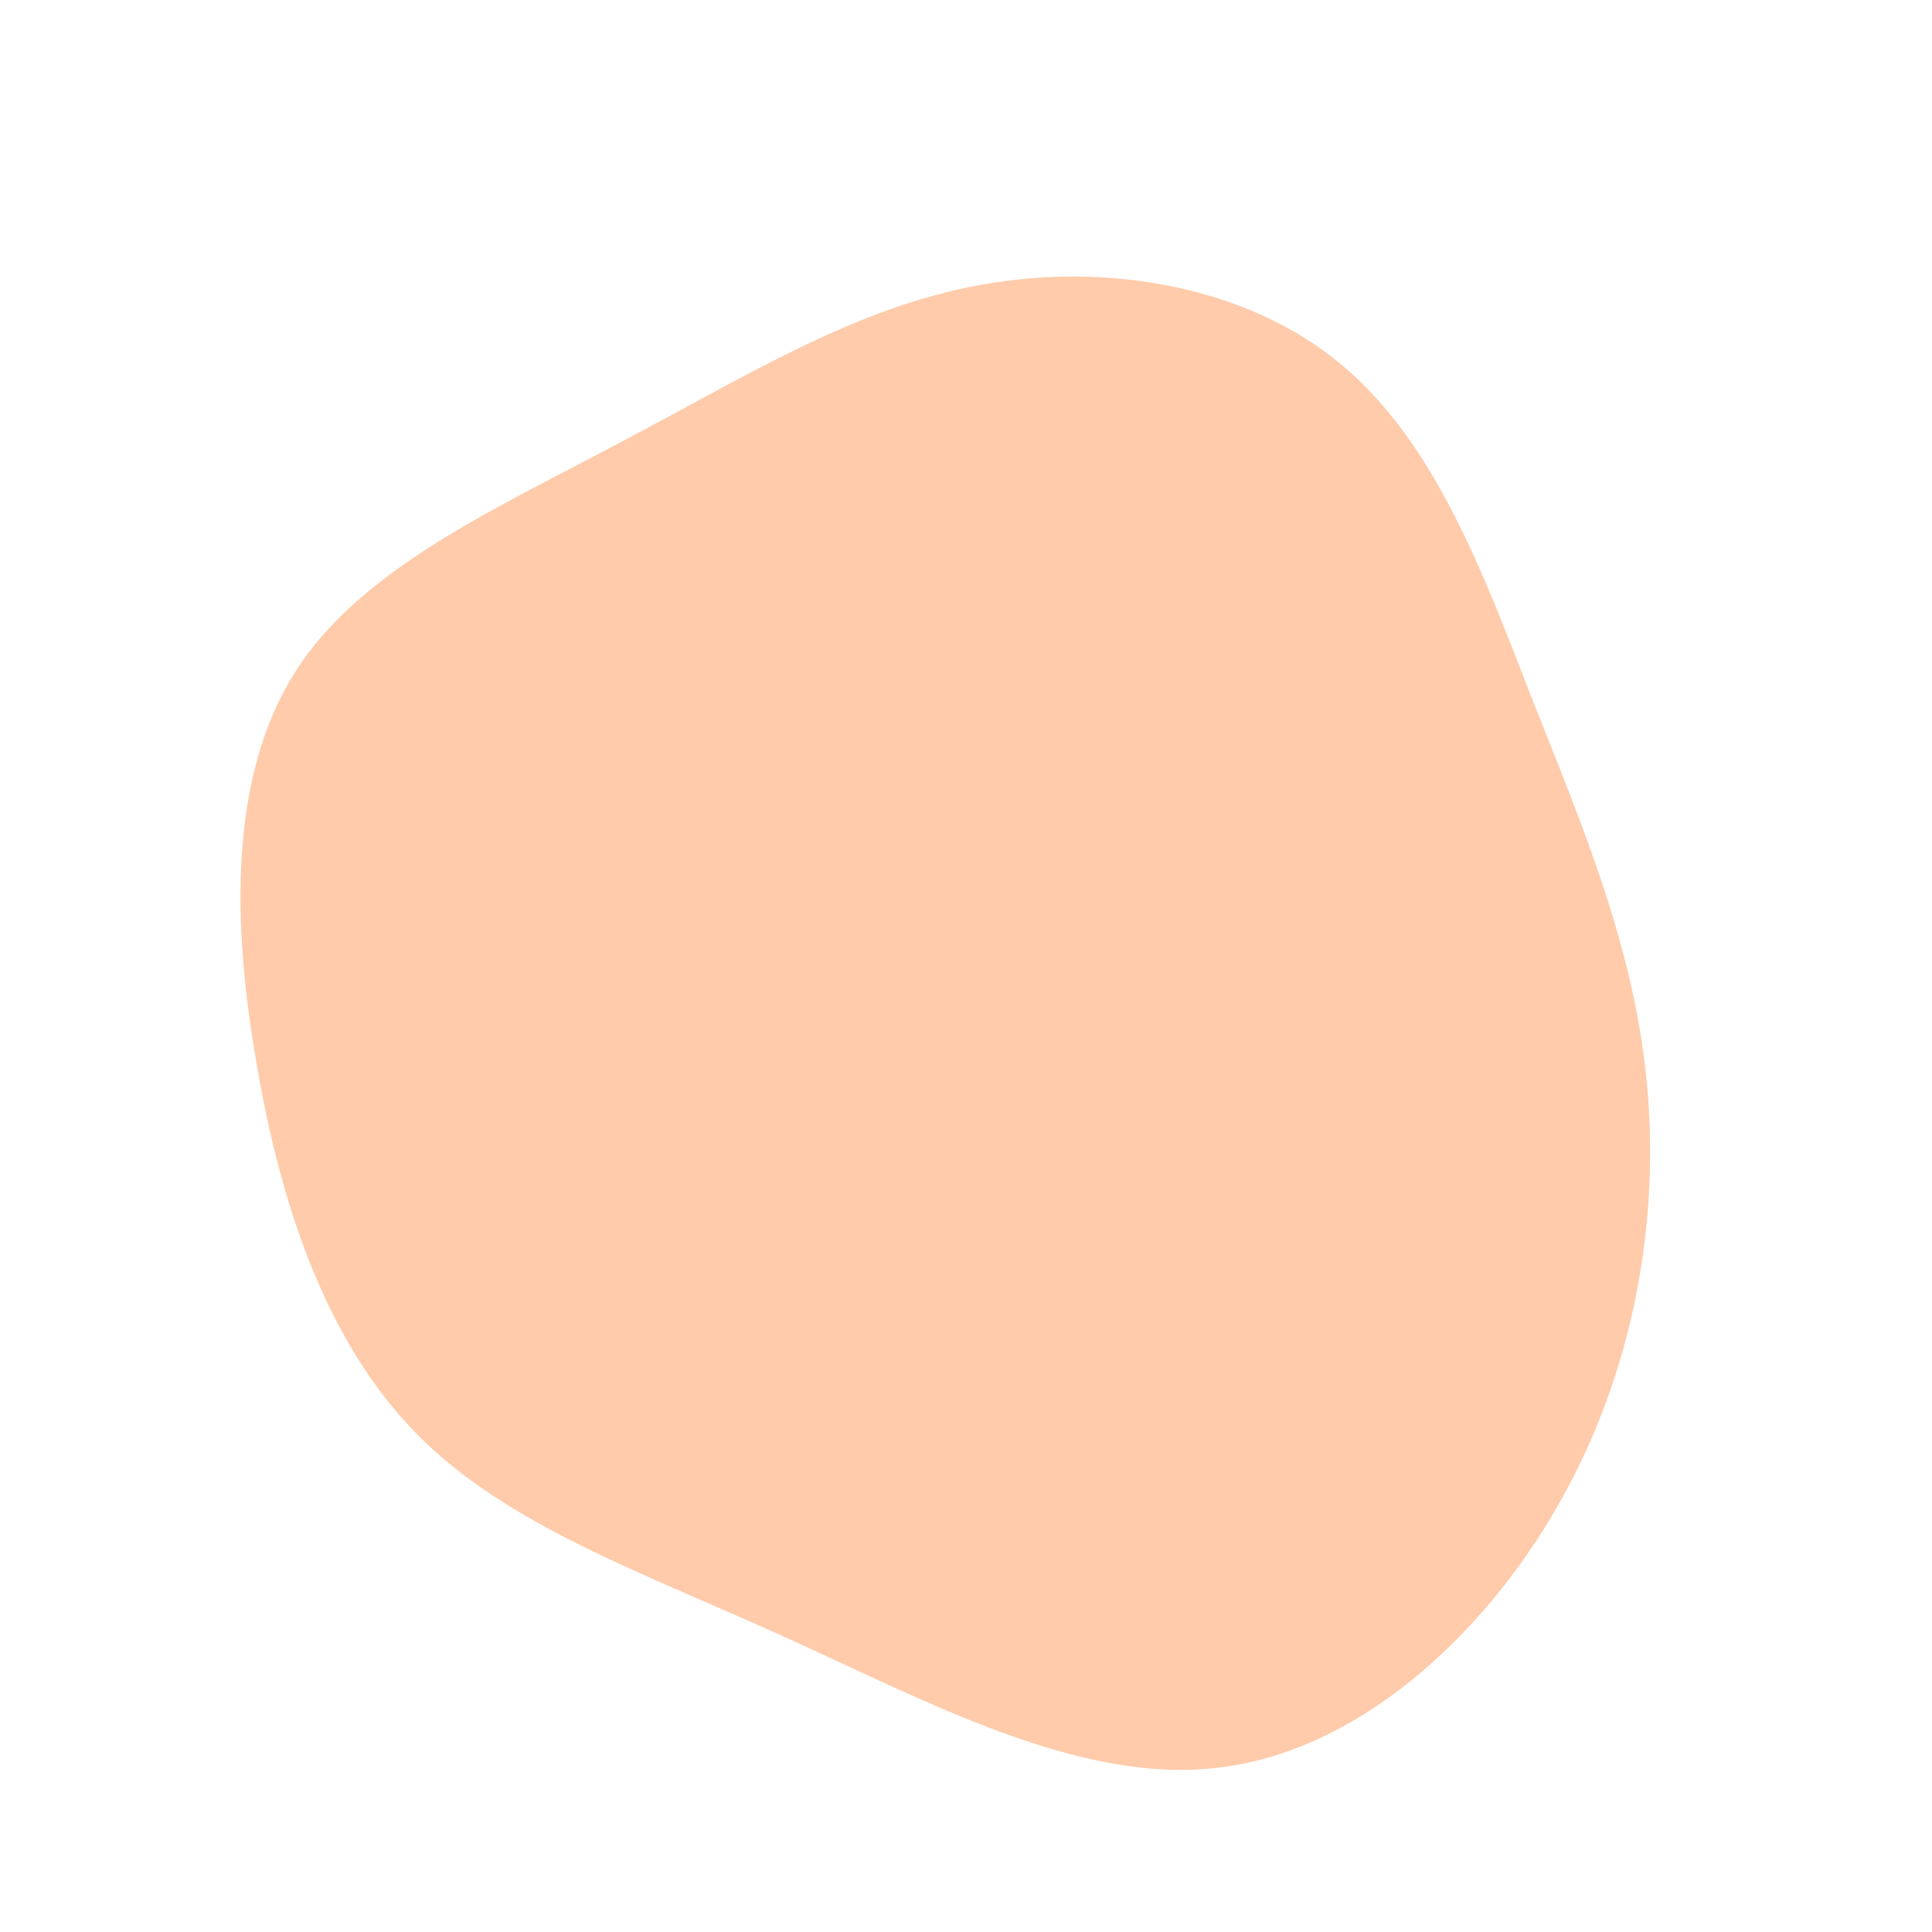
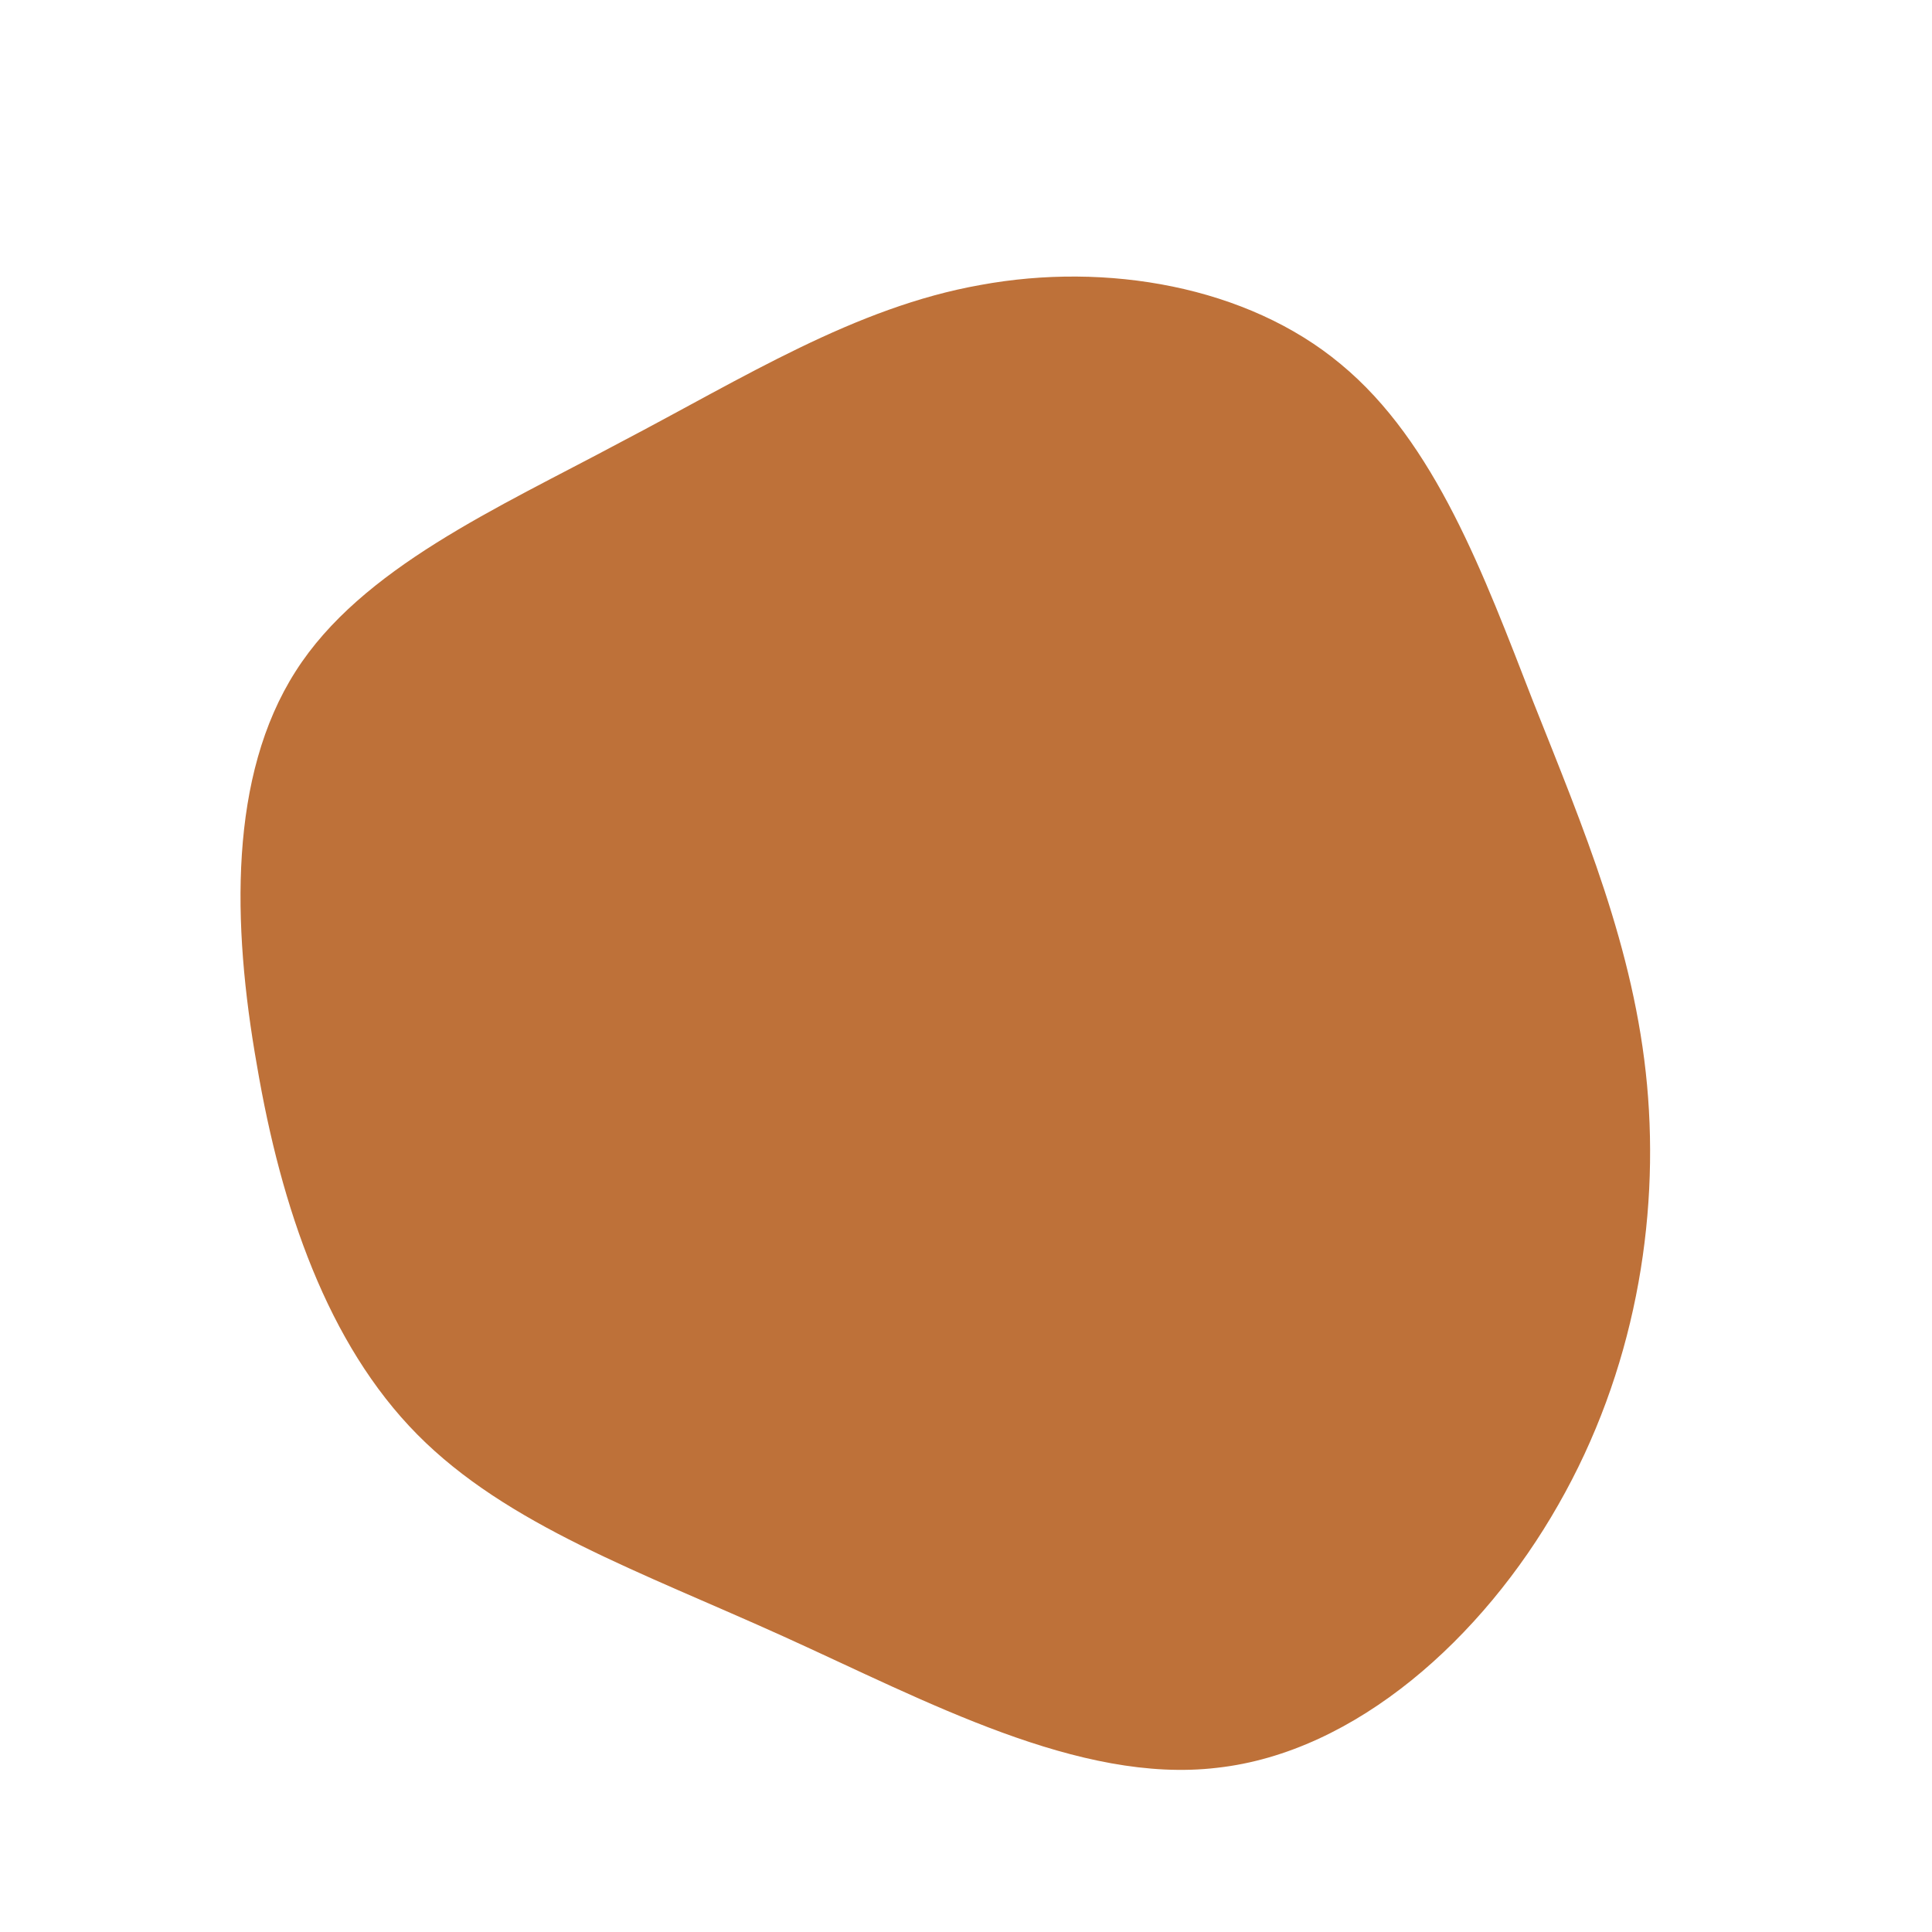
<svg xmlns="http://www.w3.org/2000/svg" viewBox="0 0 200 200">
-   <path fill="#ffcbaa" d="M38.8,-62.3C48.6,-54.2,53.6,-40.5,58.7,-27.4C63.9,-14.3,69.2,-1.8,70.5,12.3C71.8,26.4,69.2,42,61.3,55.8C53.5,69.5,40.4,81.4,26,83C11.7,84.7,-4.1,76.1,-18.9,69.4C-33.7,62.7,-47.5,57.9,-56.8,48.5C-66.1,39.1,-70.9,25,-73.4,10.3C-76,-4.4,-76.3,-19.7,-69.4,-30.5C-62.6,-41.2,-48.5,-47.4,-35.8,-54.2C-23,-60.9,-11.5,-68.2,1.5,-70.5C14.5,-72.9,29.1,-70.4,38.8,-62.3Z" transform="translate(100 100)" />
+   <path fill="#be7139" d="M38.8,-62.3C48.6,-54.2,53.6,-40.5,58.7,-27.4C63.9,-14.3,69.2,-1.8,70.5,12.3C71.8,26.4,69.2,42,61.3,55.8C53.5,69.5,40.4,81.4,26,83C11.7,84.7,-4.1,76.1,-18.9,69.4C-33.7,62.7,-47.5,57.9,-56.8,48.5C-66.1,39.1,-70.9,25,-73.4,10.3C-76,-4.4,-76.3,-19.7,-69.4,-30.5C-62.6,-41.2,-48.5,-47.4,-35.8,-54.2C-23,-60.9,-11.5,-68.2,1.5,-70.5C14.5,-72.9,29.1,-70.4,38.8,-62.3Z" transform="translate(100 100)" />
</svg>
